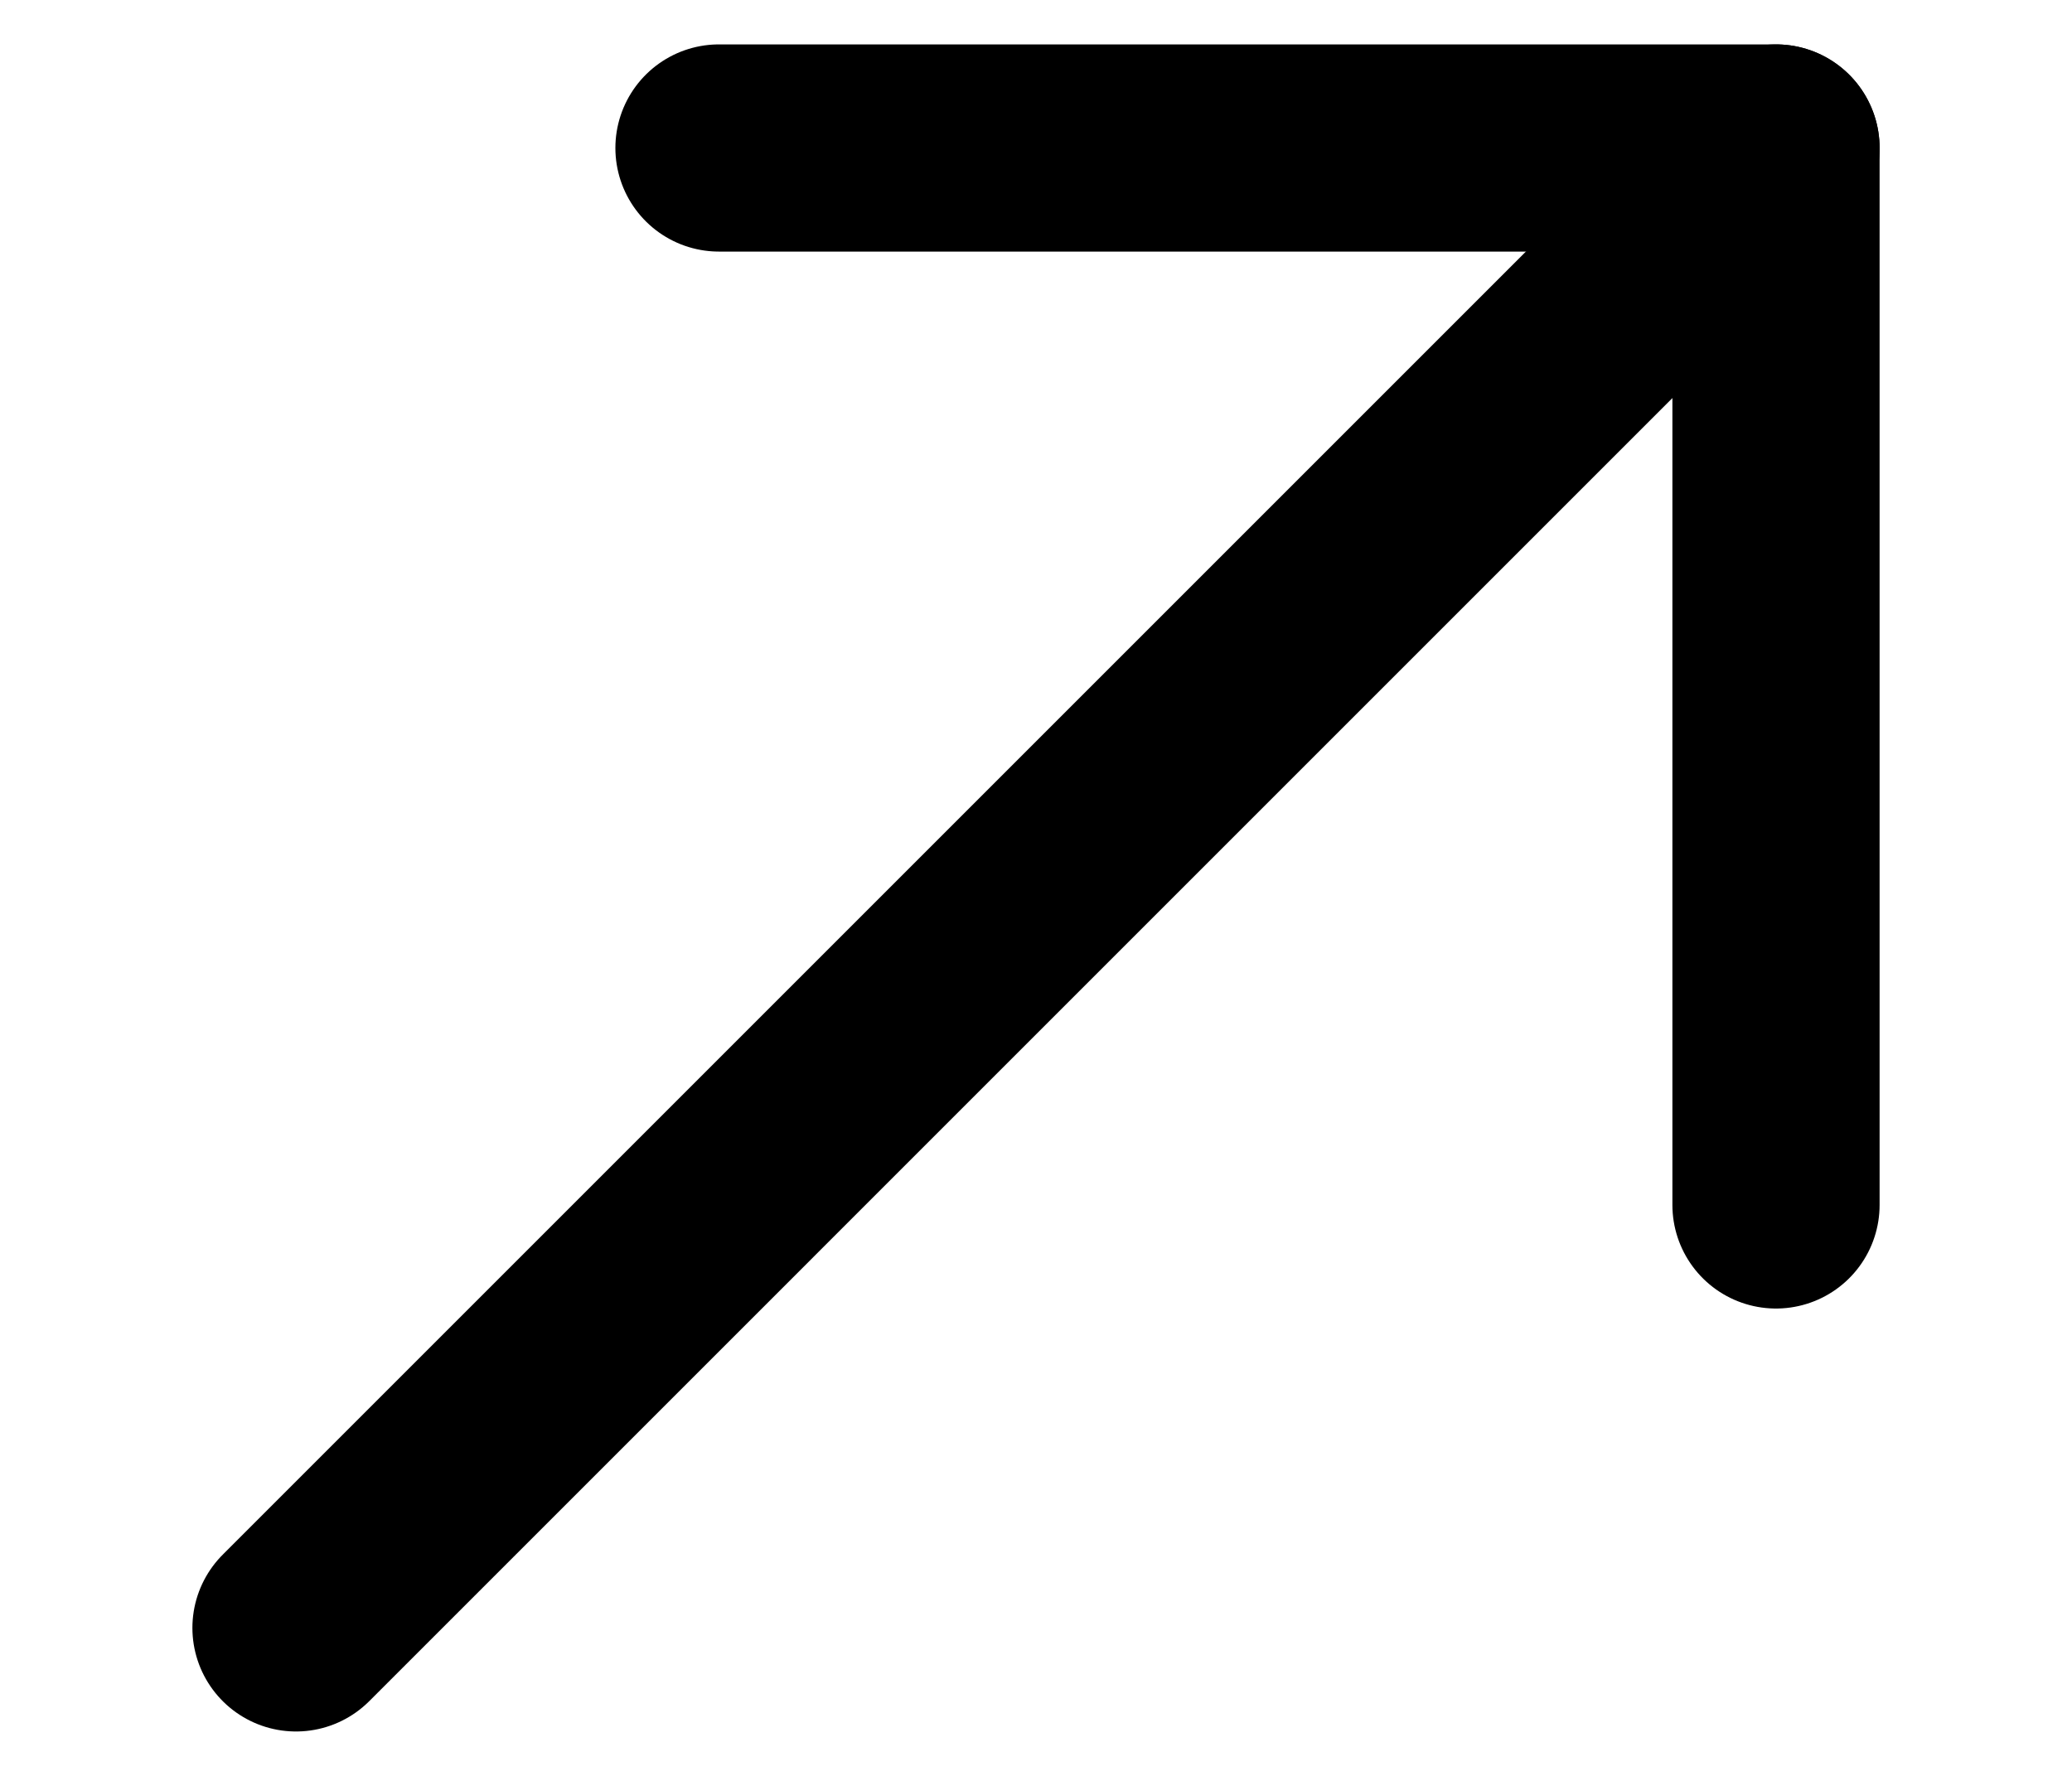
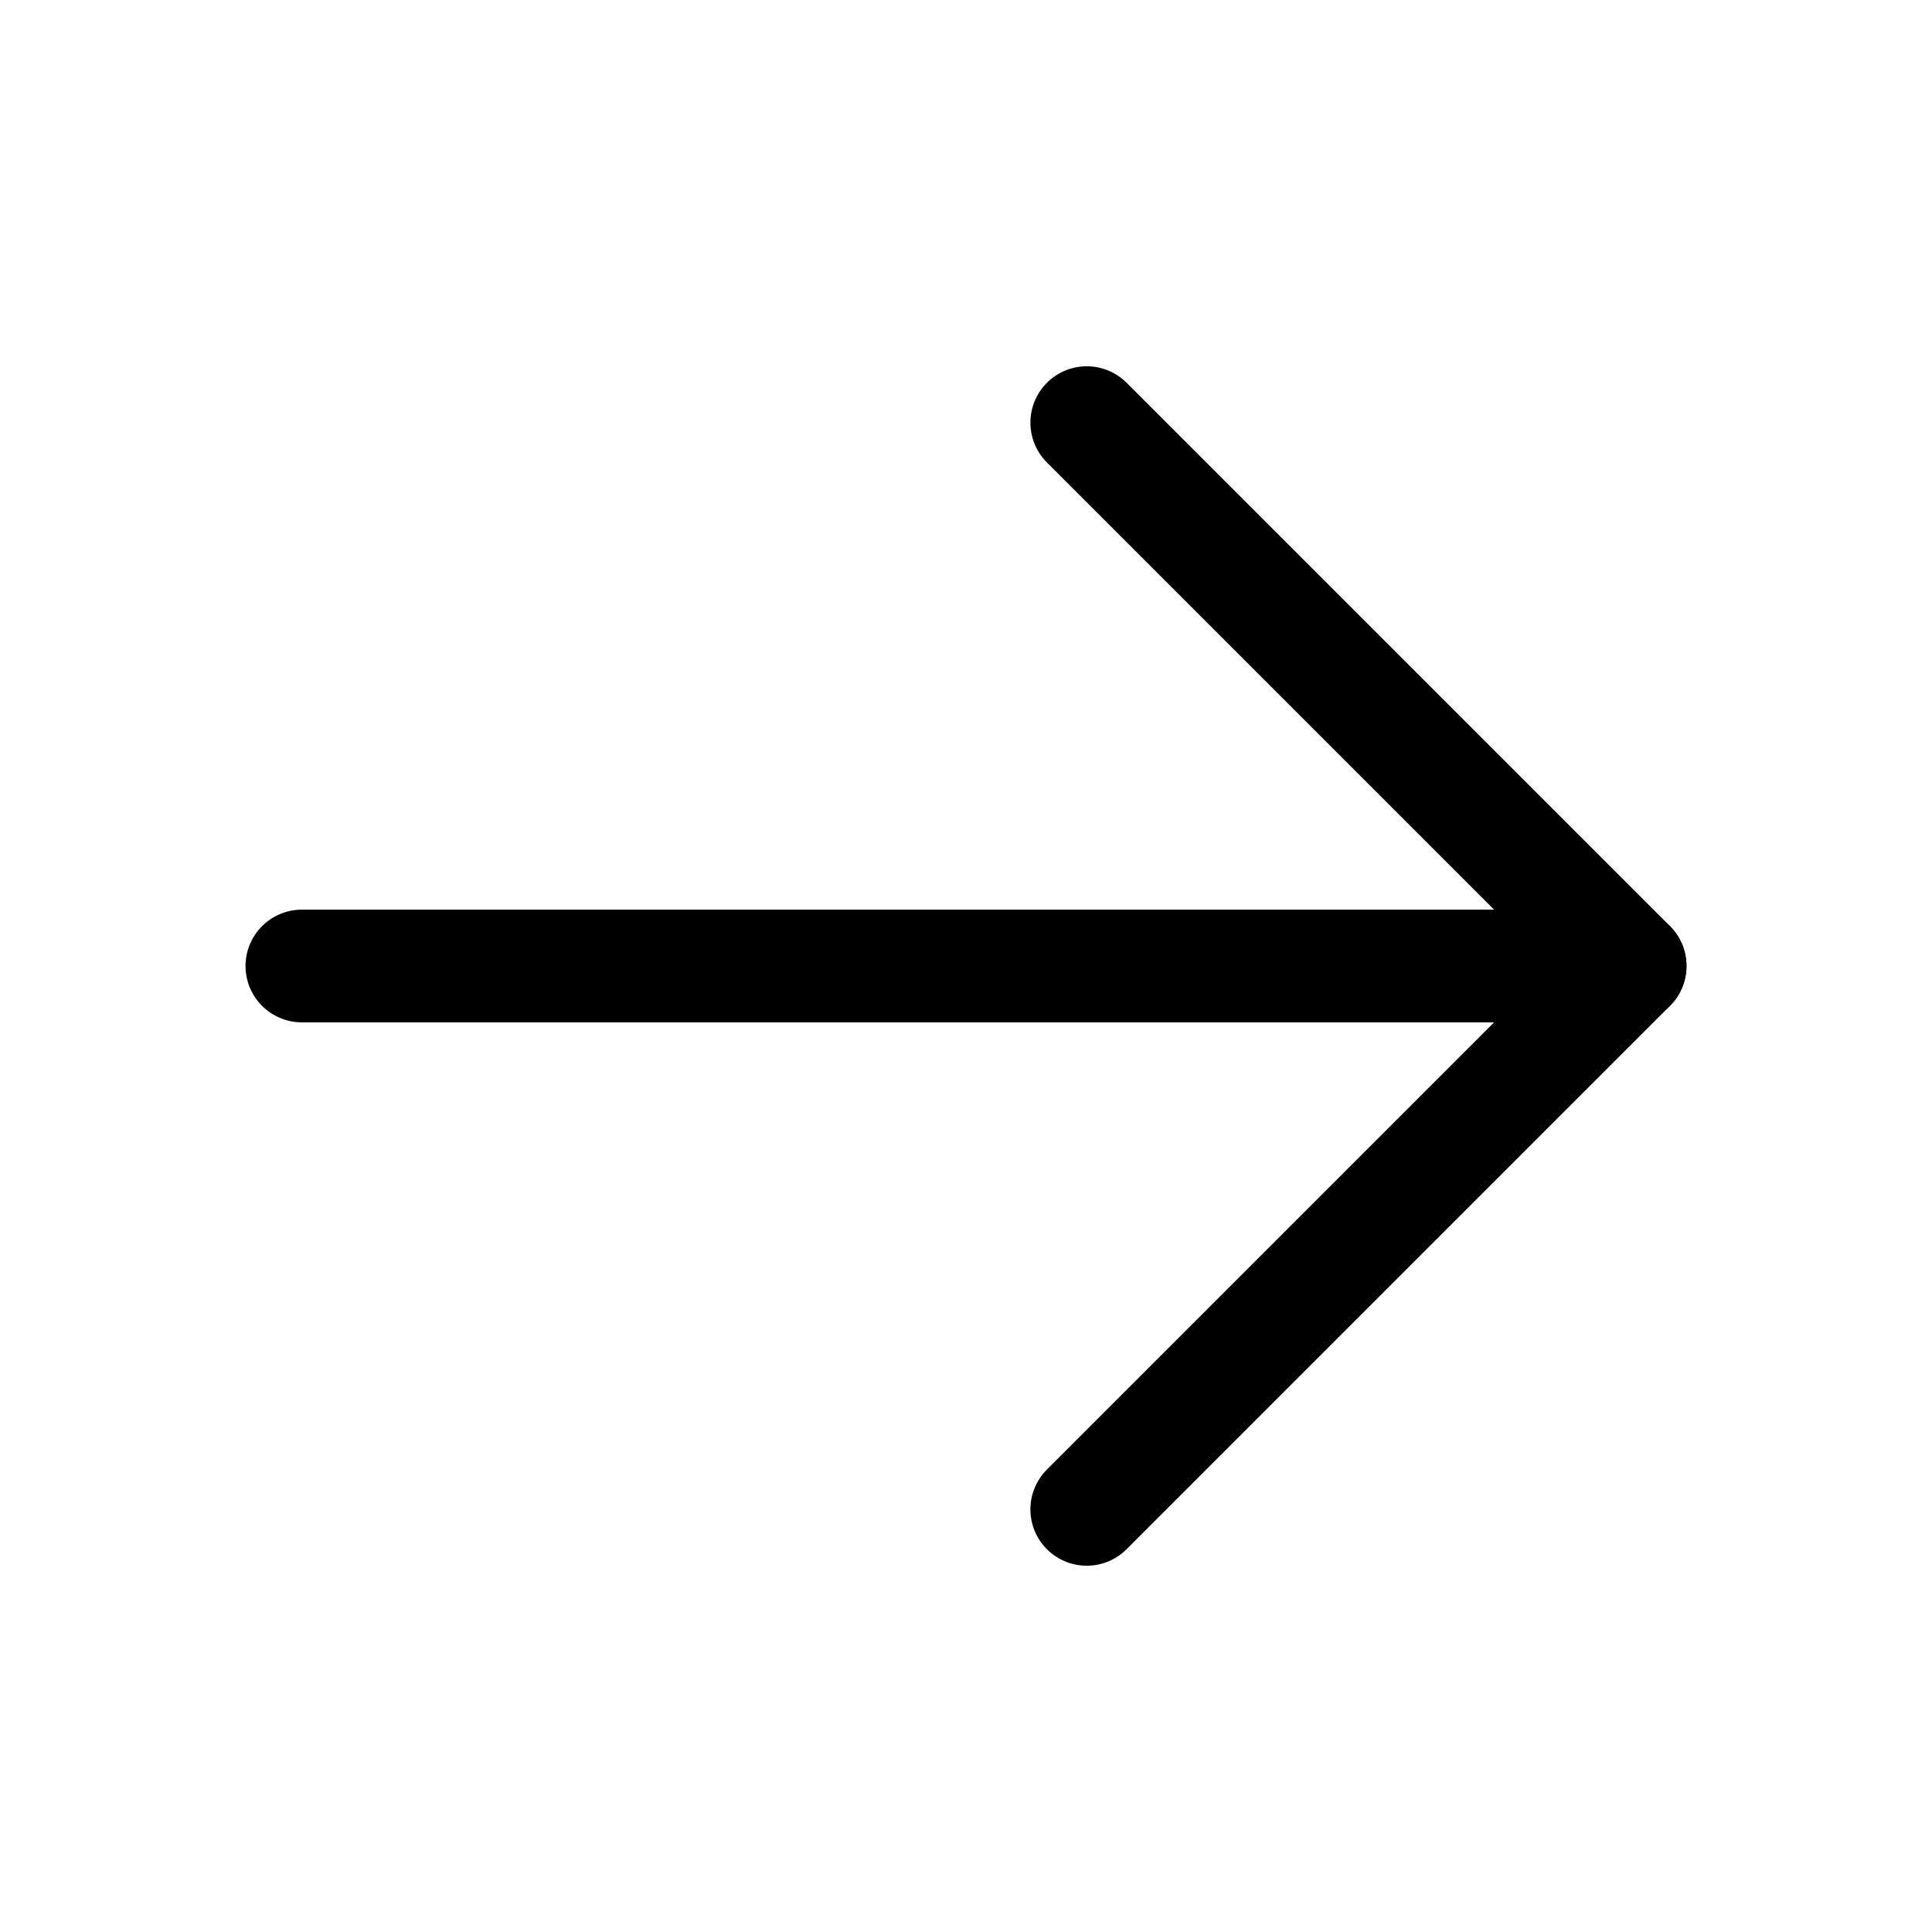
- <svg xmlns="http://www.w3.org/2000/svg" width="7" height="6" viewBox="0 0 7 6" fill="none">
-   <path d="M6 4.071V0.5H2.429" stroke="black" stroke-width="0.7" stroke-linecap="round" stroke-linejoin="round" />
-   <path d="M6 0.5L1 5.5" stroke="black" stroke-width="0.7" stroke-linecap="round" stroke-linejoin="round" />
+ <svg xmlns="http://www.w3.org/2000/svg" viewBox="0 0 12 12" fill="none">
+   <path d="M1.875 6H10.125" stroke="currentColor" stroke-width="0.7" stroke-linecap="round" stroke-linejoin="round" />
+   <path d="M6.75 2.625L10.125 6L6.75 9.375" stroke="currentColor" stroke-width="0.7" stroke-linecap="round" stroke-linejoin="round" />
</svg>
